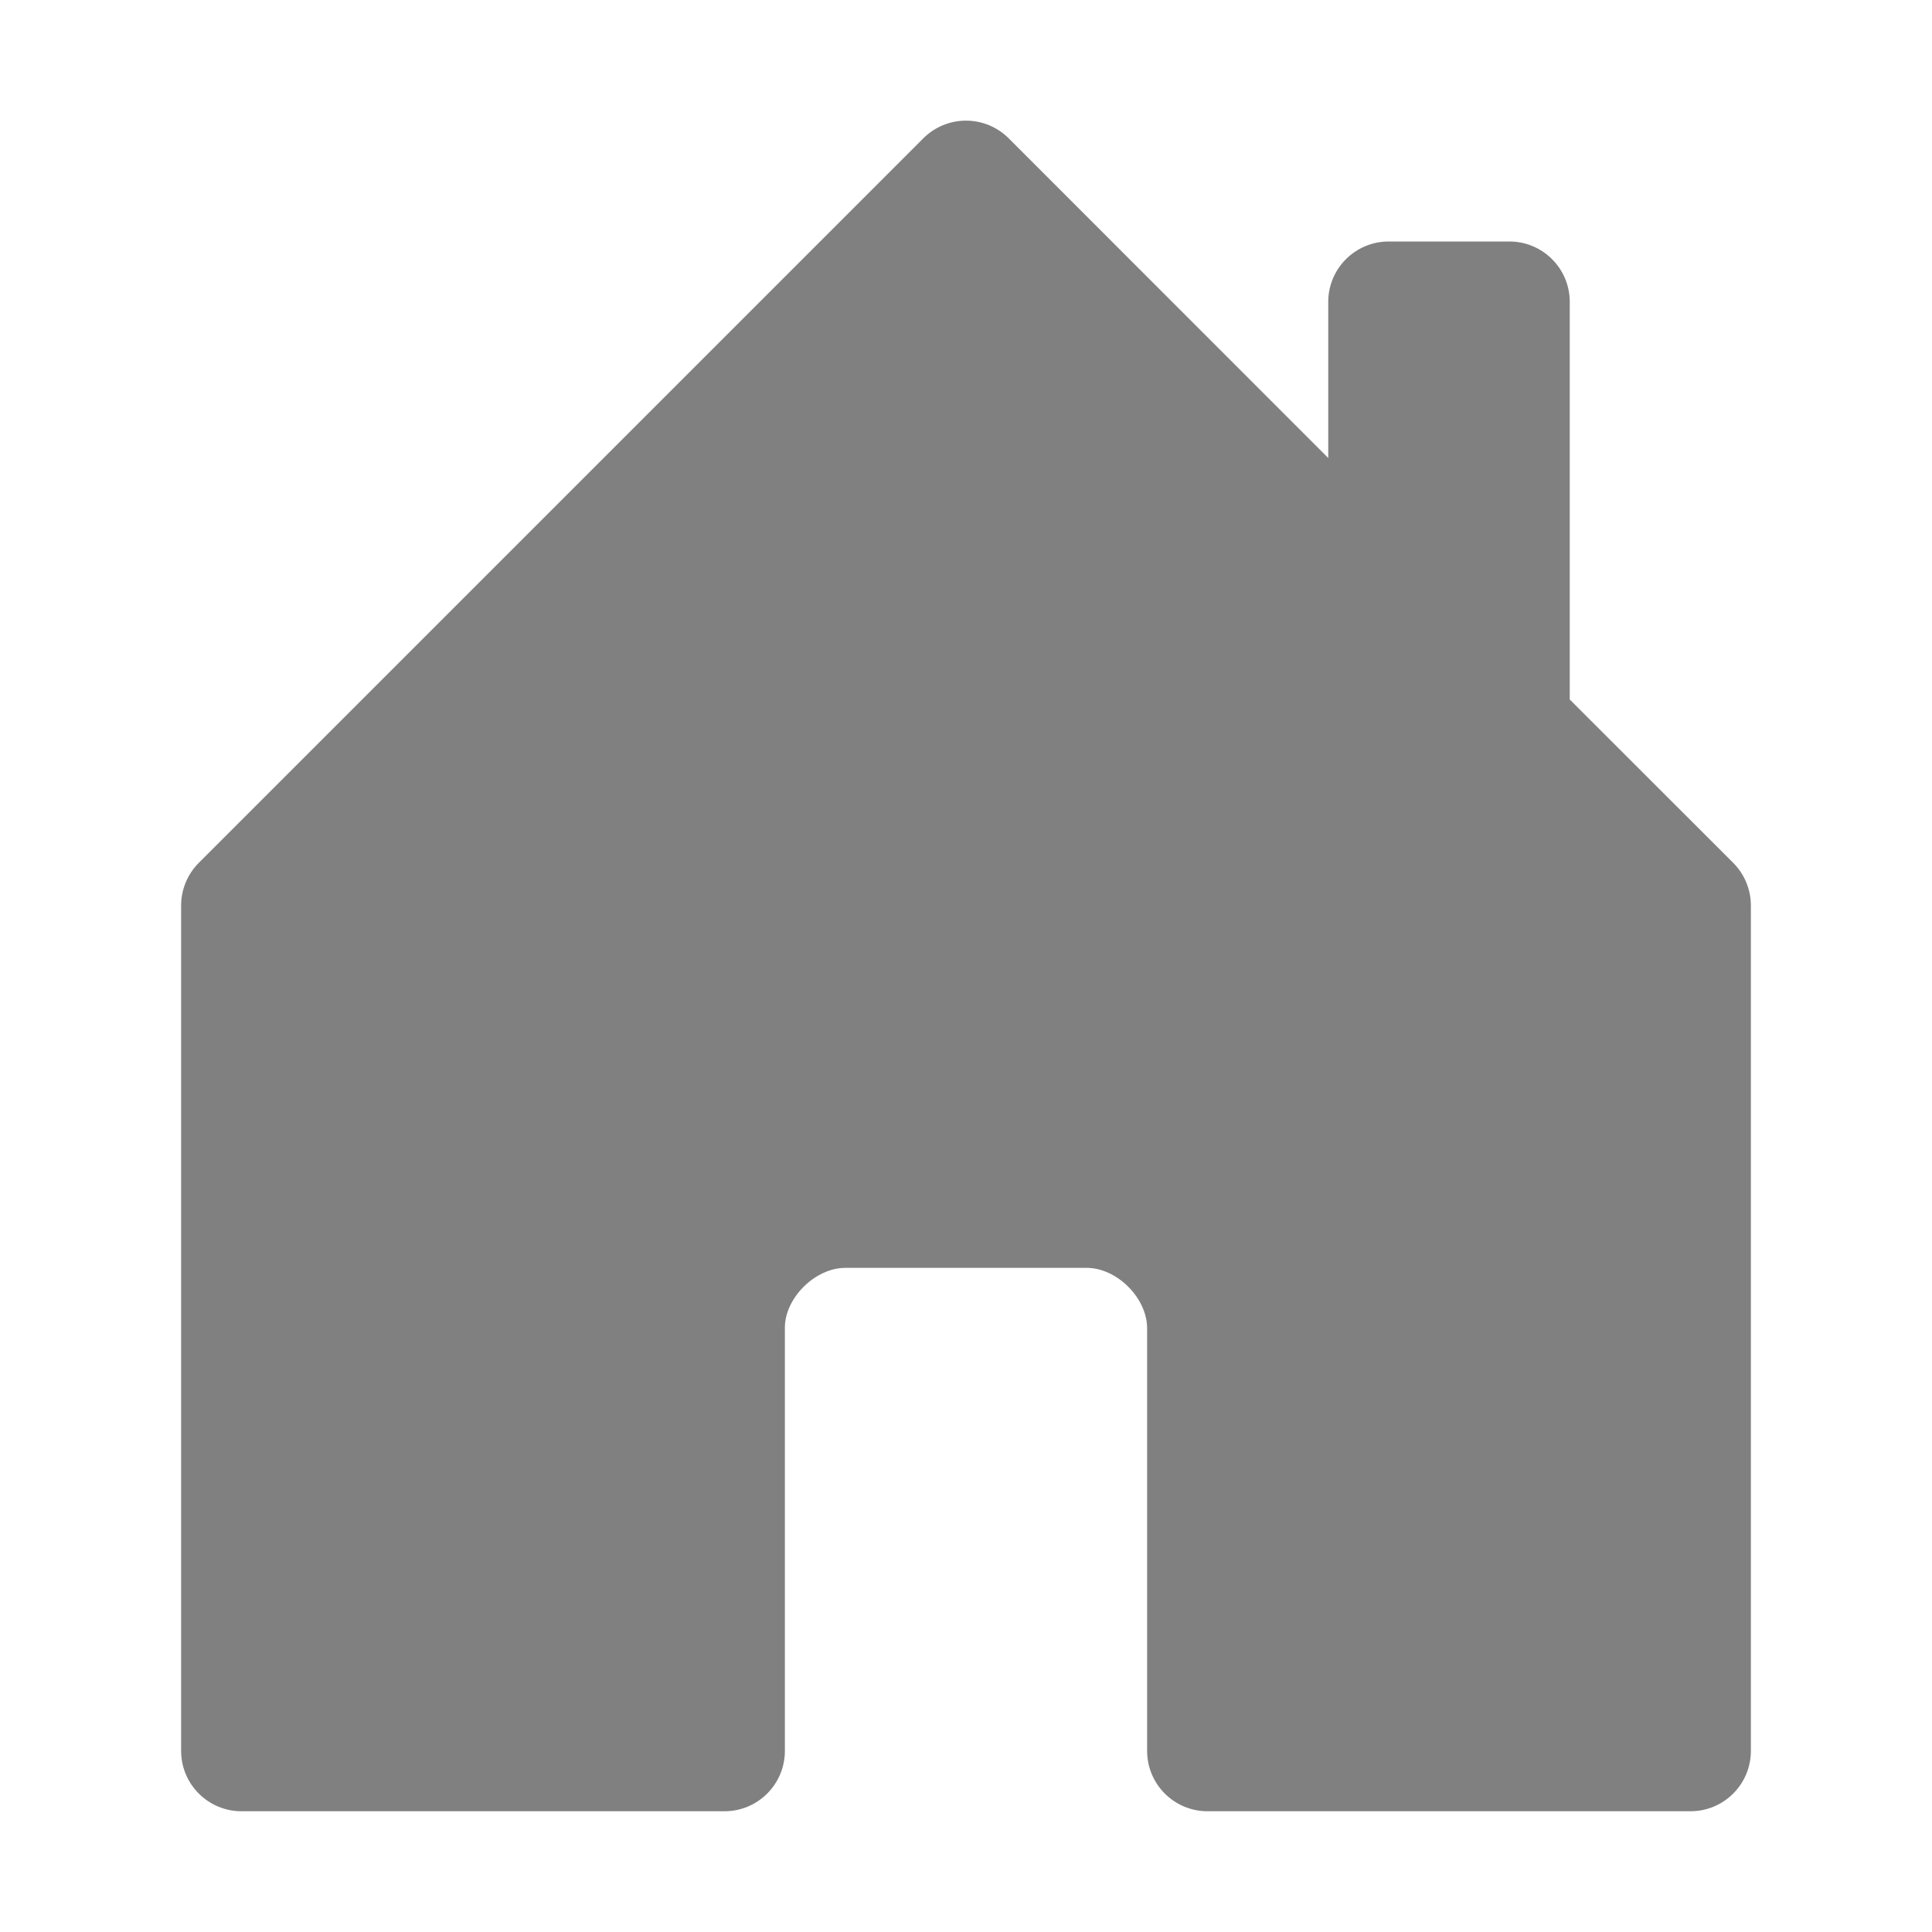
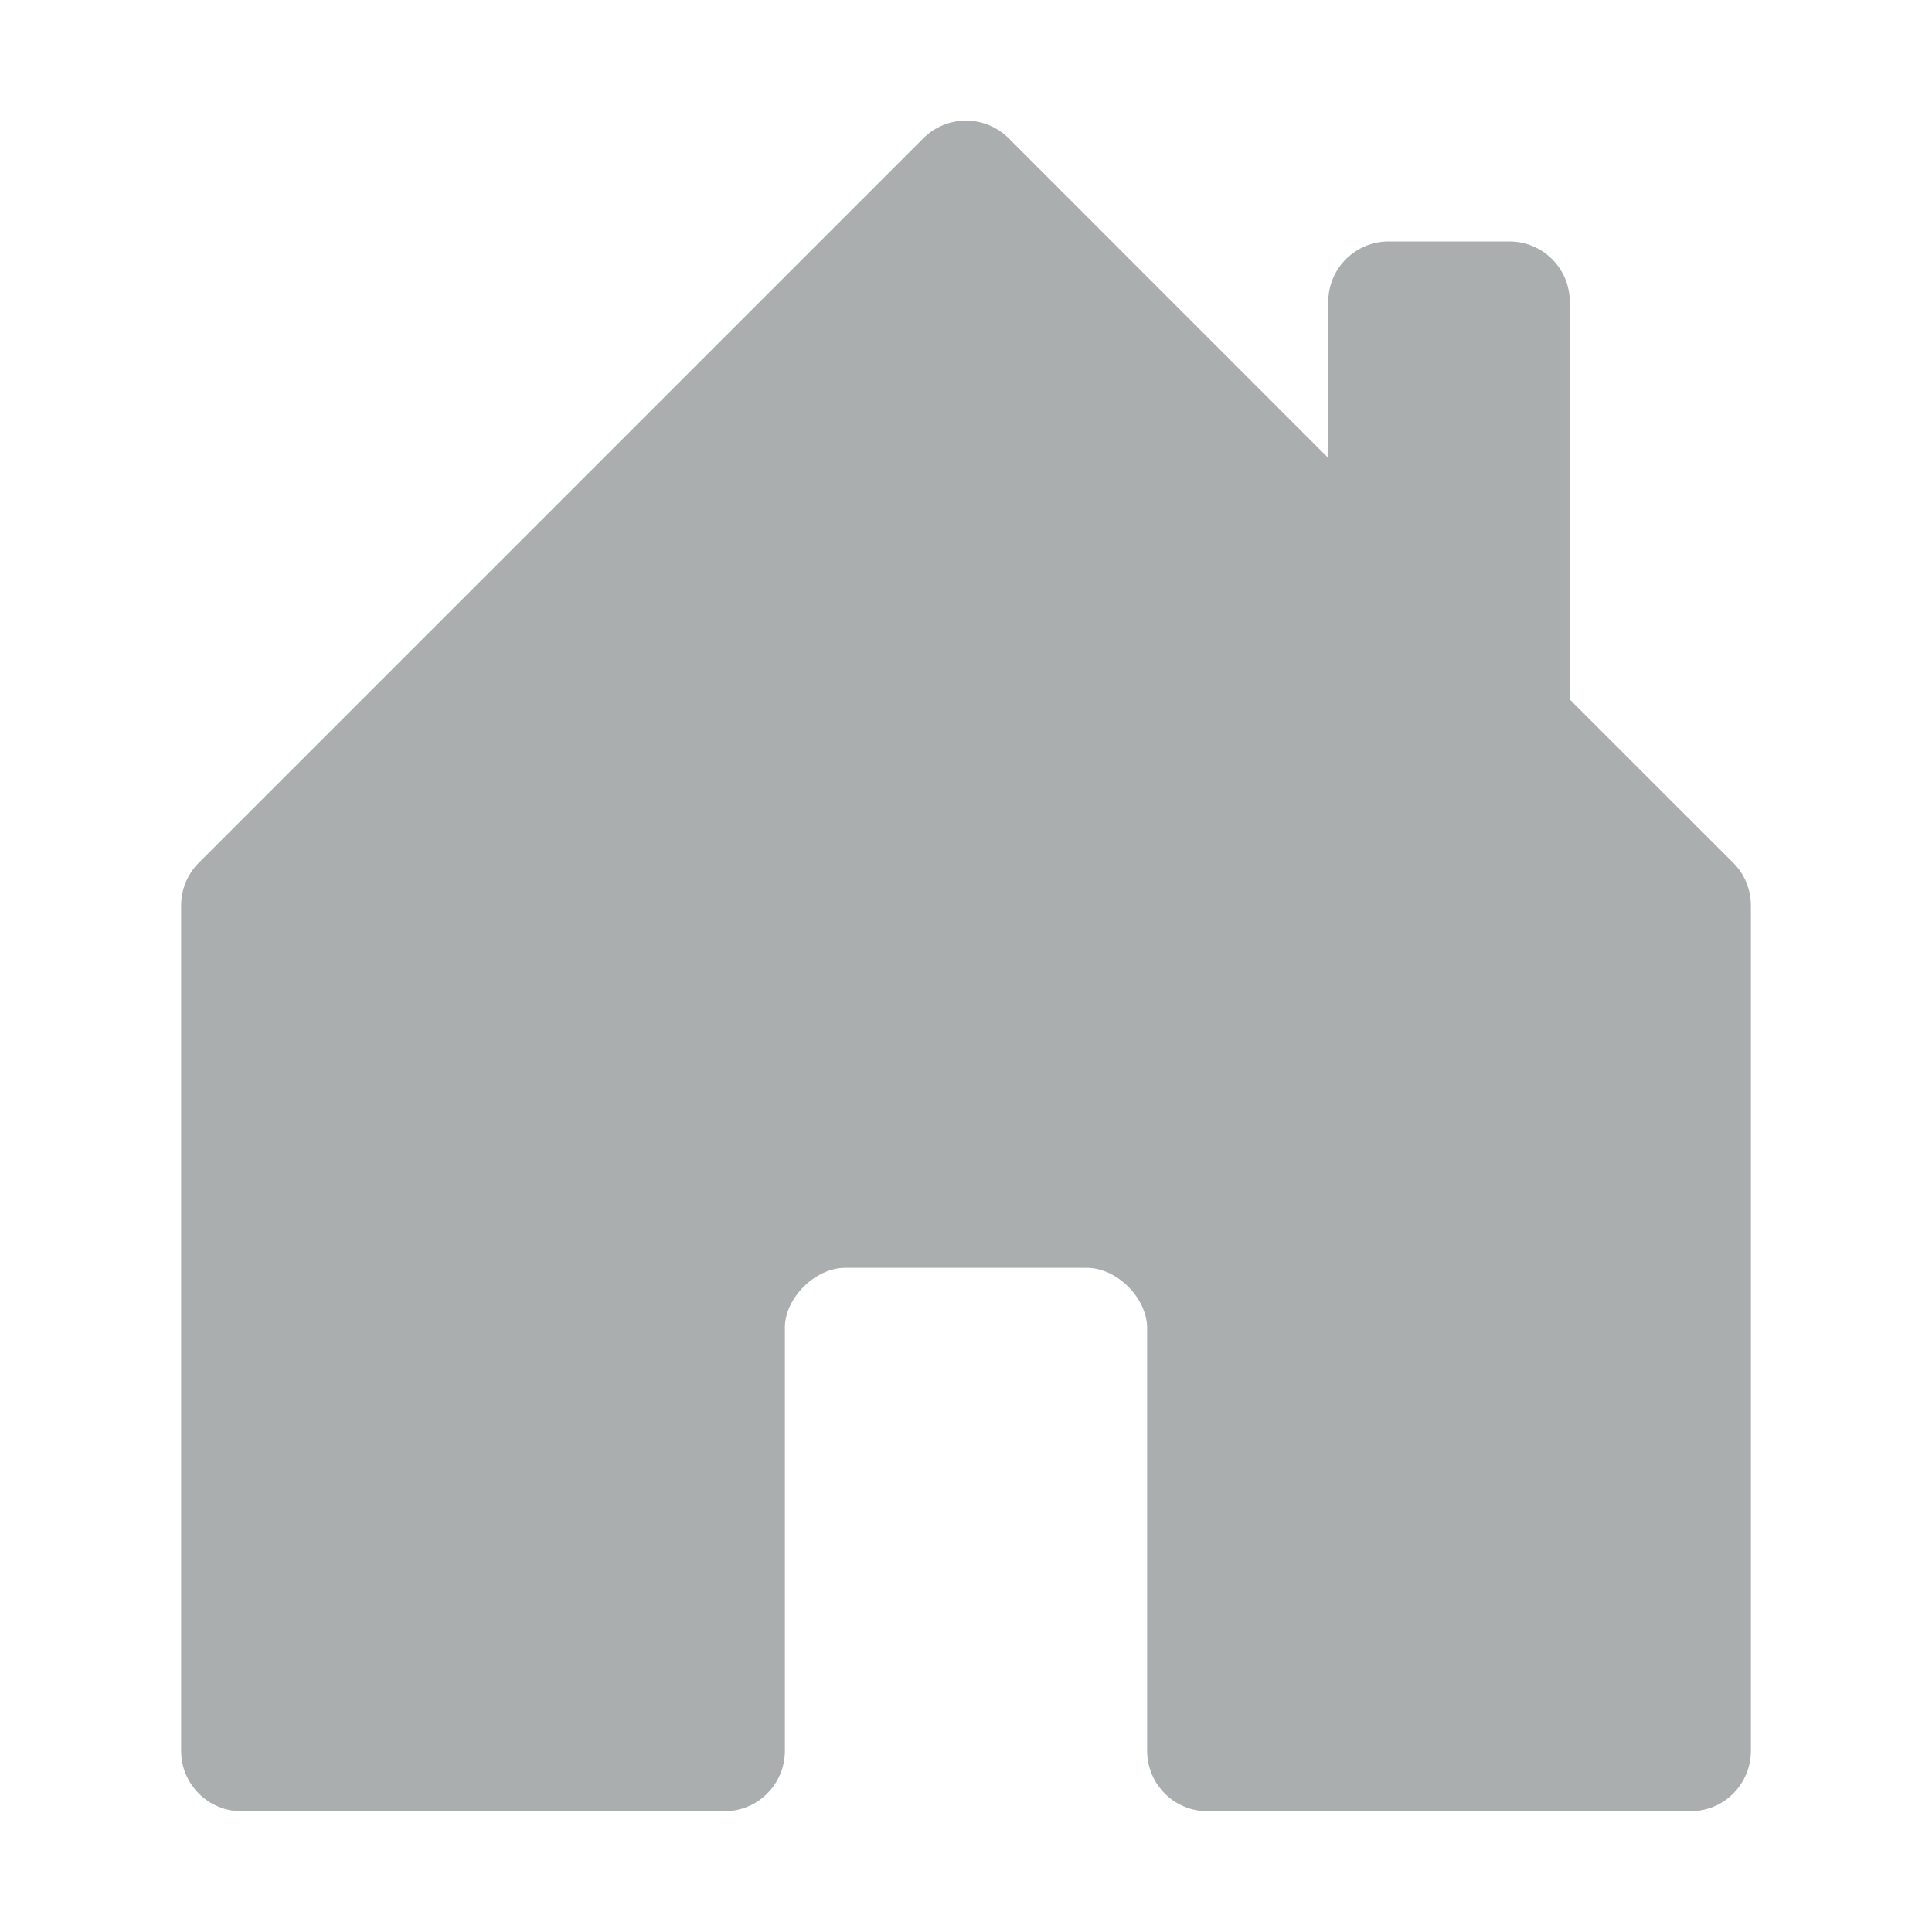
- <svg xmlns="http://www.w3.org/2000/svg" width="16" height="16" fill="gray" class="bi bi-house-door-fill" viewBox="0 0 16 16">
+ <svg xmlns="http://www.w3.org/2000/svg" width="16" height="16" fill="#ABAEAF" class="bi bi-house-door-fill" viewBox="0 0 16 16">
  <path d="M6.5 14.5v-3.505c0-.245.25-.495.5-.495h2c.25 0 .5.25.5.5v3.5a.5.5 0 0 0 .5.5h4a.5.5 0 0 0 .5-.5v-7a.5.5 0 0 0-.146-.354L13 5.793V2.5a.5.5 0 0 0-.5-.5h-1a.5.5 0 0 0-.5.5v1.293L8.354 1.146a.5.5 0 0 0-.708 0l-6 6A.5.5 0 0 0 1.5 7.5v7a.5.5 0 0 0 .5.5h4a.5.5 0 0 0 .5-.5z" />
</svg>
